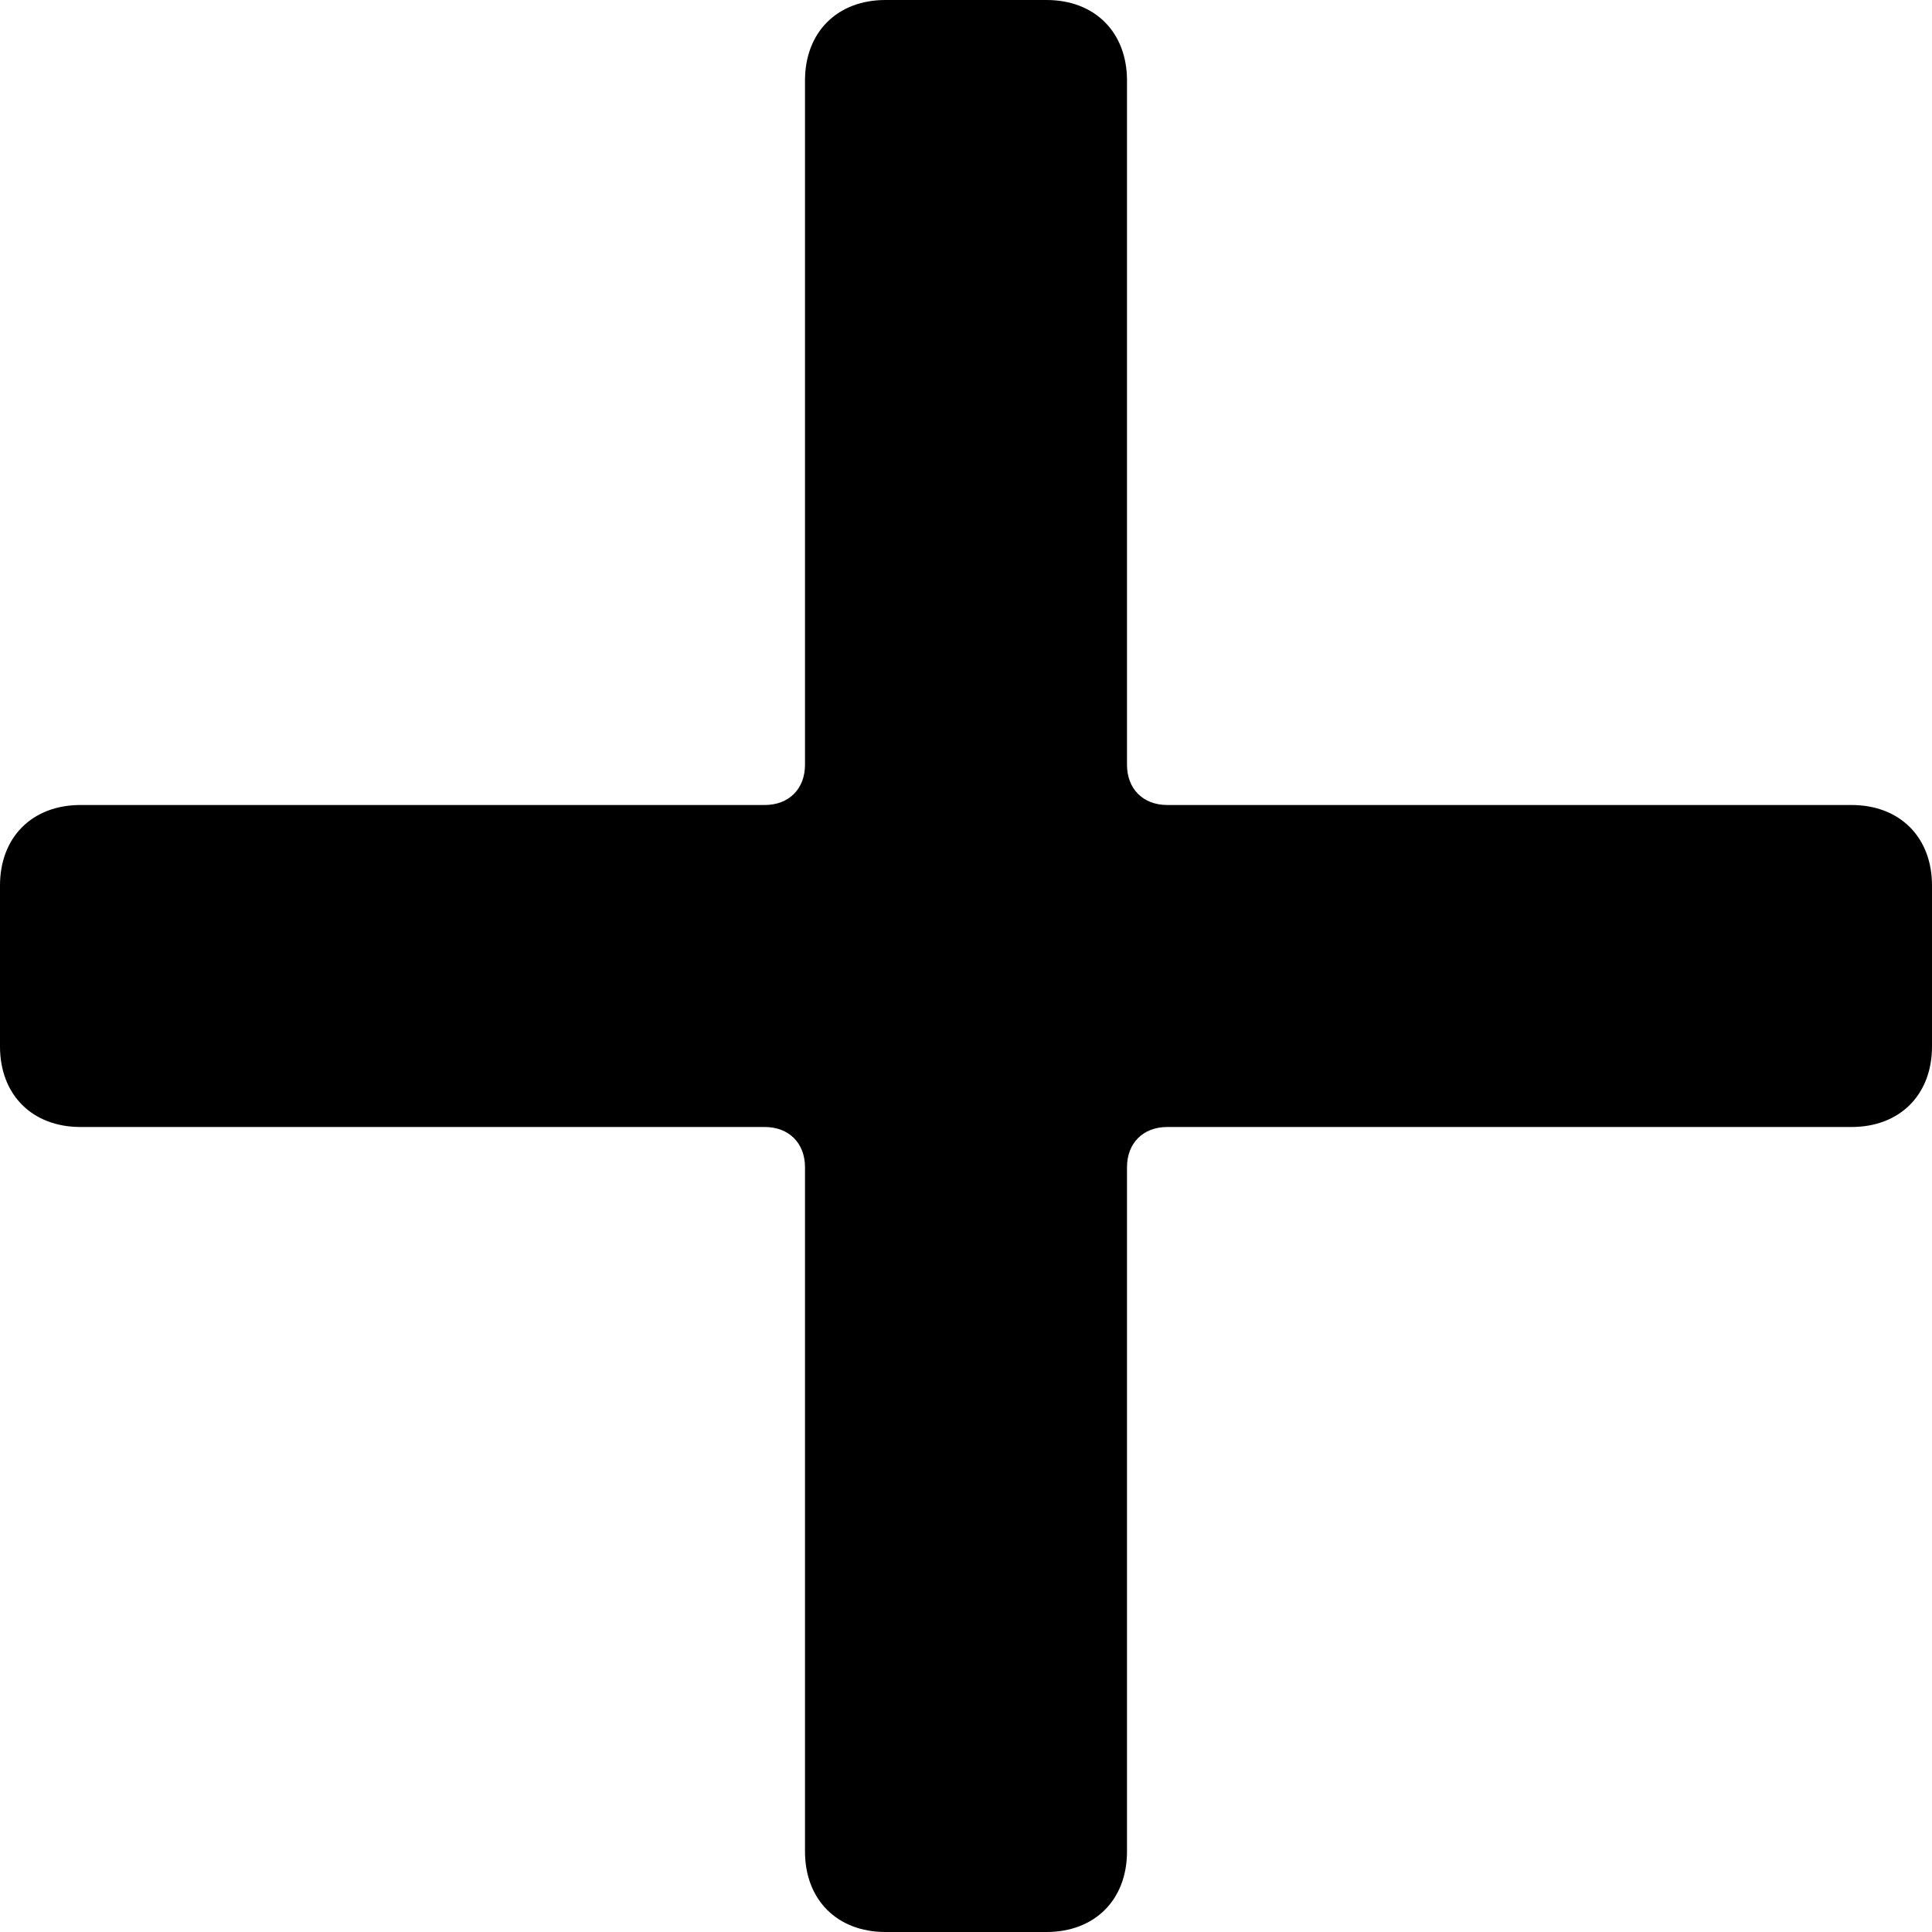
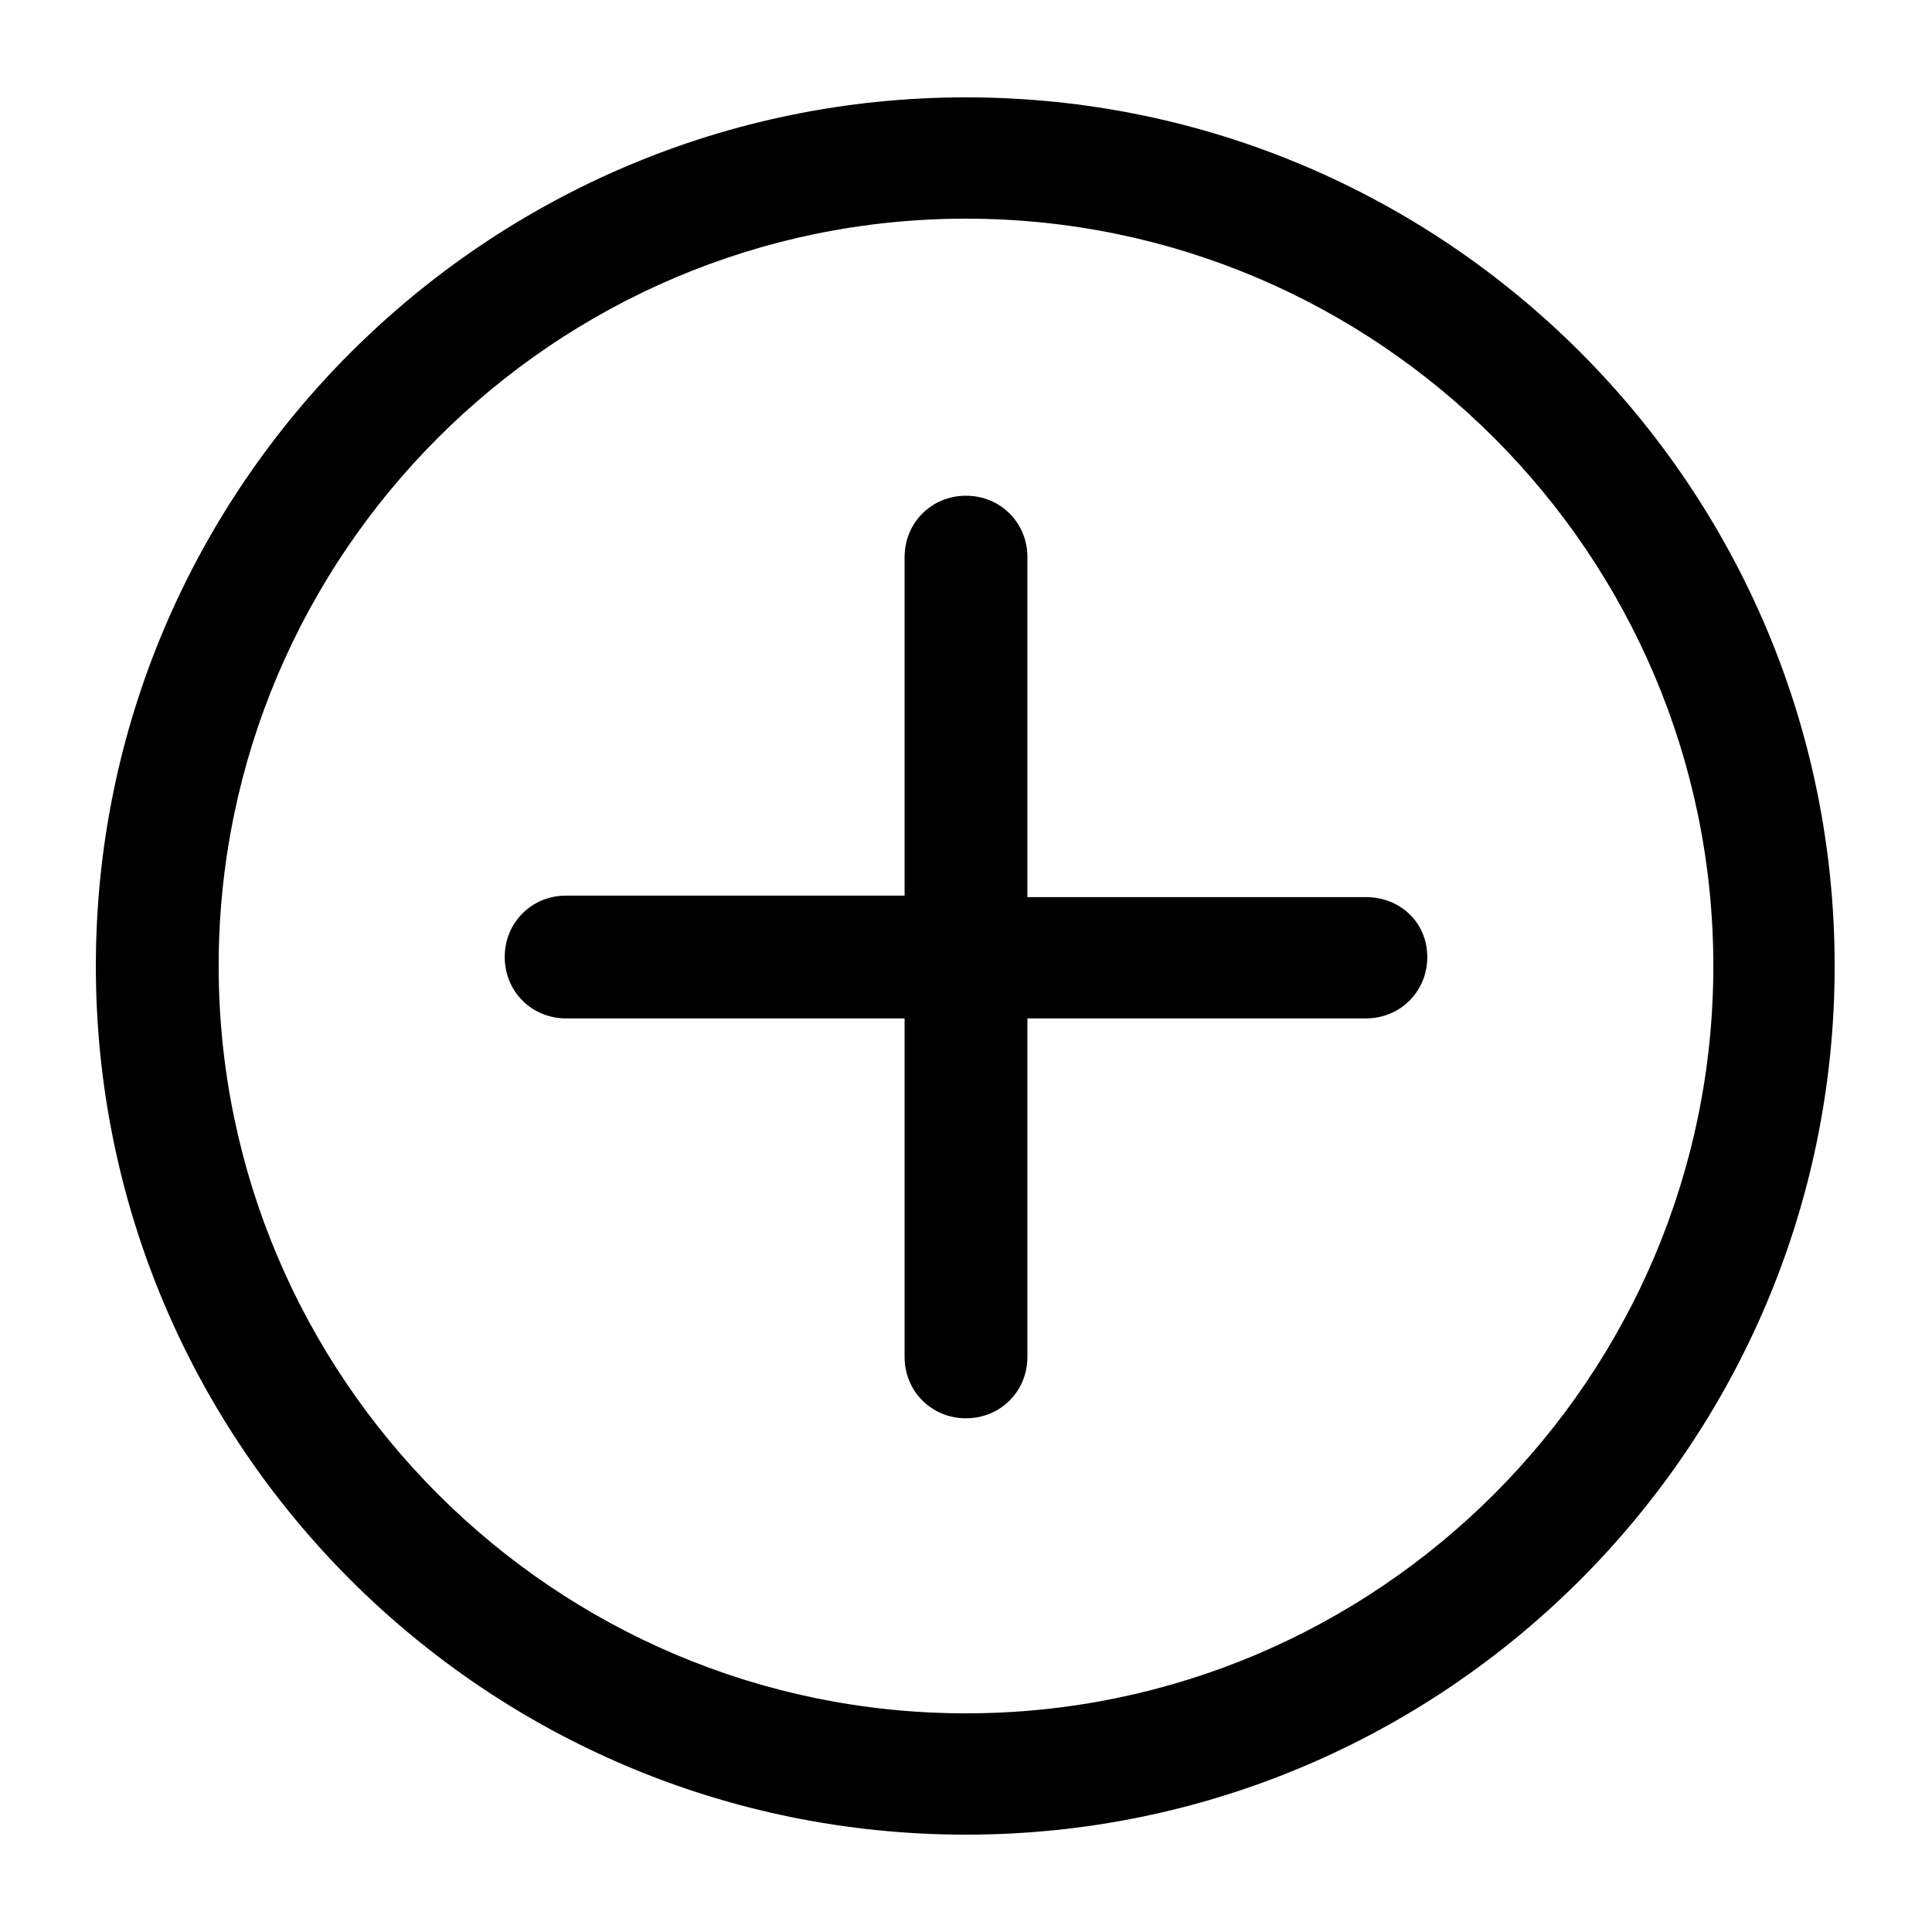
- <svg xmlns="http://www.w3.org/2000/svg" version="1.1" viewBox="0 0 24 24" enable-background="new 0 0 24 24">
-   <path d="m23,10h-8.5c-0.3,0-0.5-0.2-0.5-0.5v-8.5c0-0.6-0.4-1-1-1h-2c-0.6,0-1,0.4-1,1v8.5c0,0.3-0.2,0.5-0.5,0.5h-8.5c-0.6,0-1,0.4-1,1v2c0,0.6 0.4,1 1,1h8.5c0.3,0 0.5,0.2 0.5,0.5v8.5c0,0.6 0.4,1 1,1h2c0.6,0 1-0.4 1-1v-8.5c0-0.3 0.2-0.5 0.5-0.5h8.5c0.6,0 1-0.4 1-1v-2c0-0.6-0.4-1-1-1z" />
+ <svg xmlns="http://www.w3.org/2000/svg" version="1.1" viewBox="0 0 129 129" enable-background="new 0 0 129 129">
+   <g>
+     <g>
+       <path d="M64.5,6.5c-32,0-58.1,26-58.1,58s26,58,58.1,58c32,0,58-26,58-58S96.5,6.5,64.5,6.5z M64.5,114.4    C37,114.4,14.6,92,14.6,64.5S37,14.6,64.5,14.6c27.5,0,49.9,22.4,49.9,49.9S92,114.4,64.5,114.4z" />
+       <path d="m91.2,59.9h-22.6v-22.7c0-2.3-1.8-4.1-4.1-4.1-2.3,0-4.1,1.8-4.1,4.1v22.6h-22.6c-2.3,0-4.1,1.8-4.1,4.1s1.8,4.1 4.1,4.1h22.6v22.6c0,2.3 1.8,4.1 4.1,4.1 2.3,0 4.1-1.8 4.1-4.1v-22.6h22.6c2.3,0 4.1-1.8 4.1-4.1s-1.8-4-4.1-4z" />
+     </g>
+   </g>
</svg>
